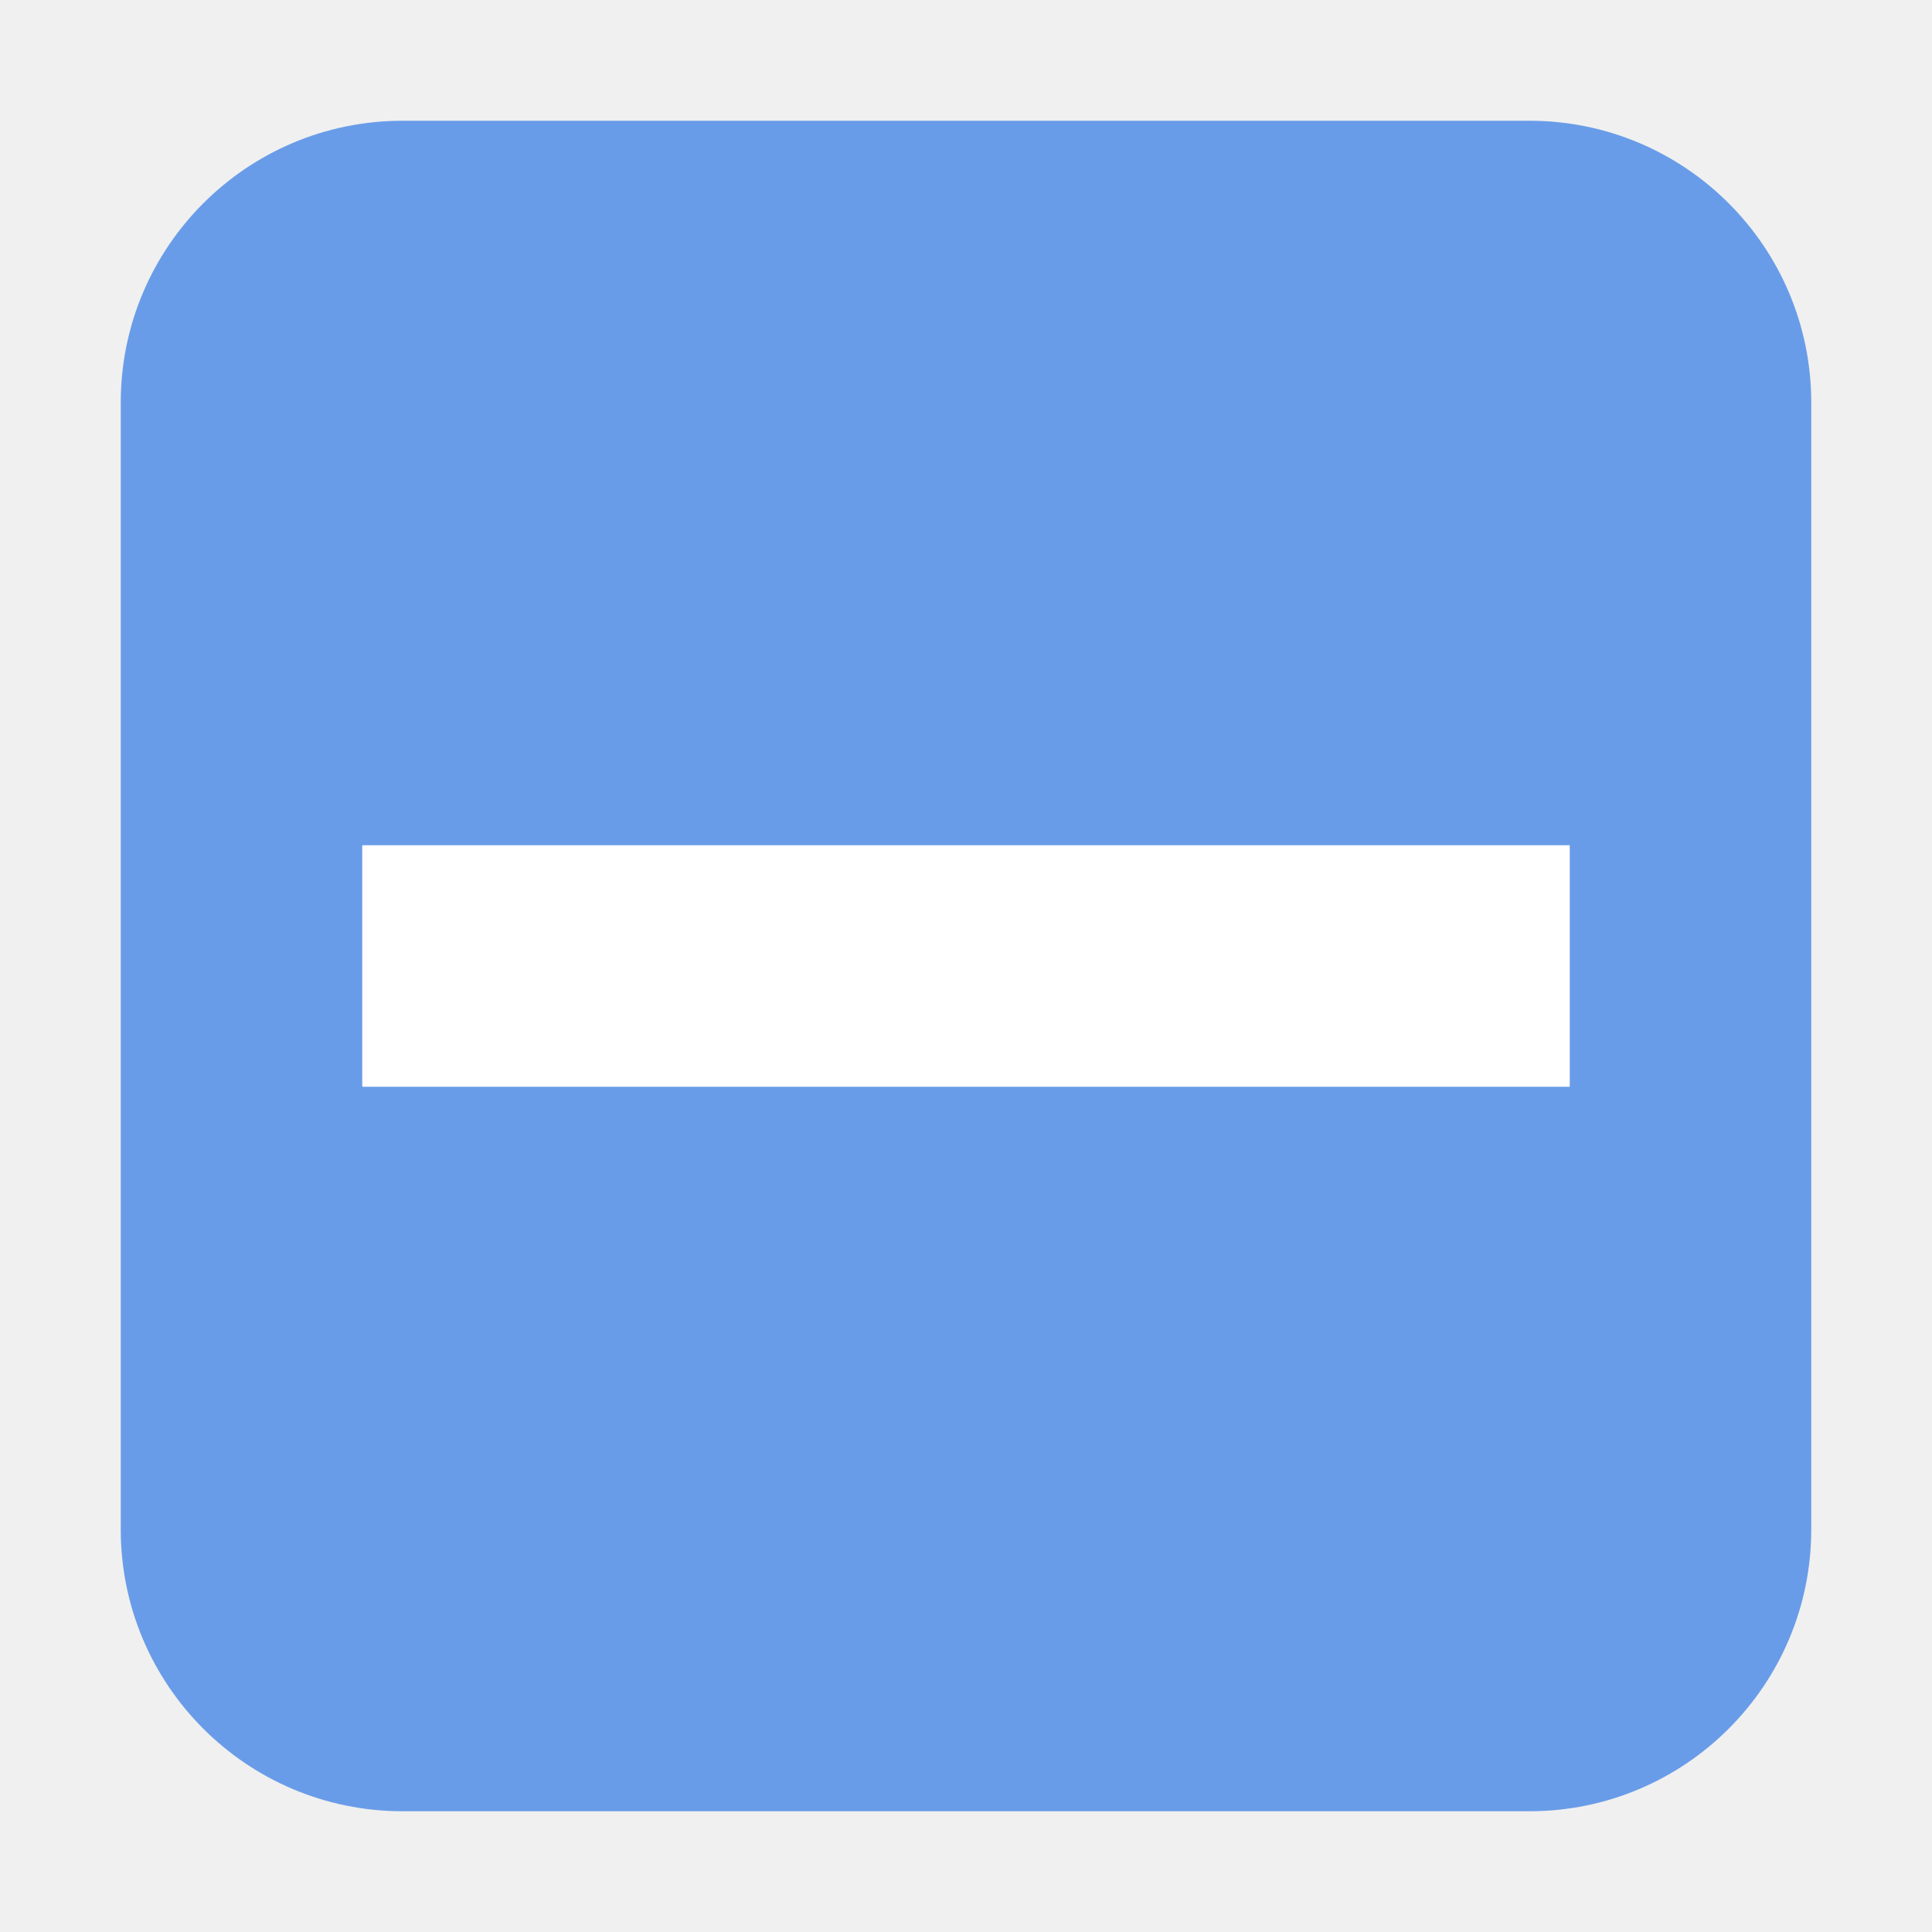
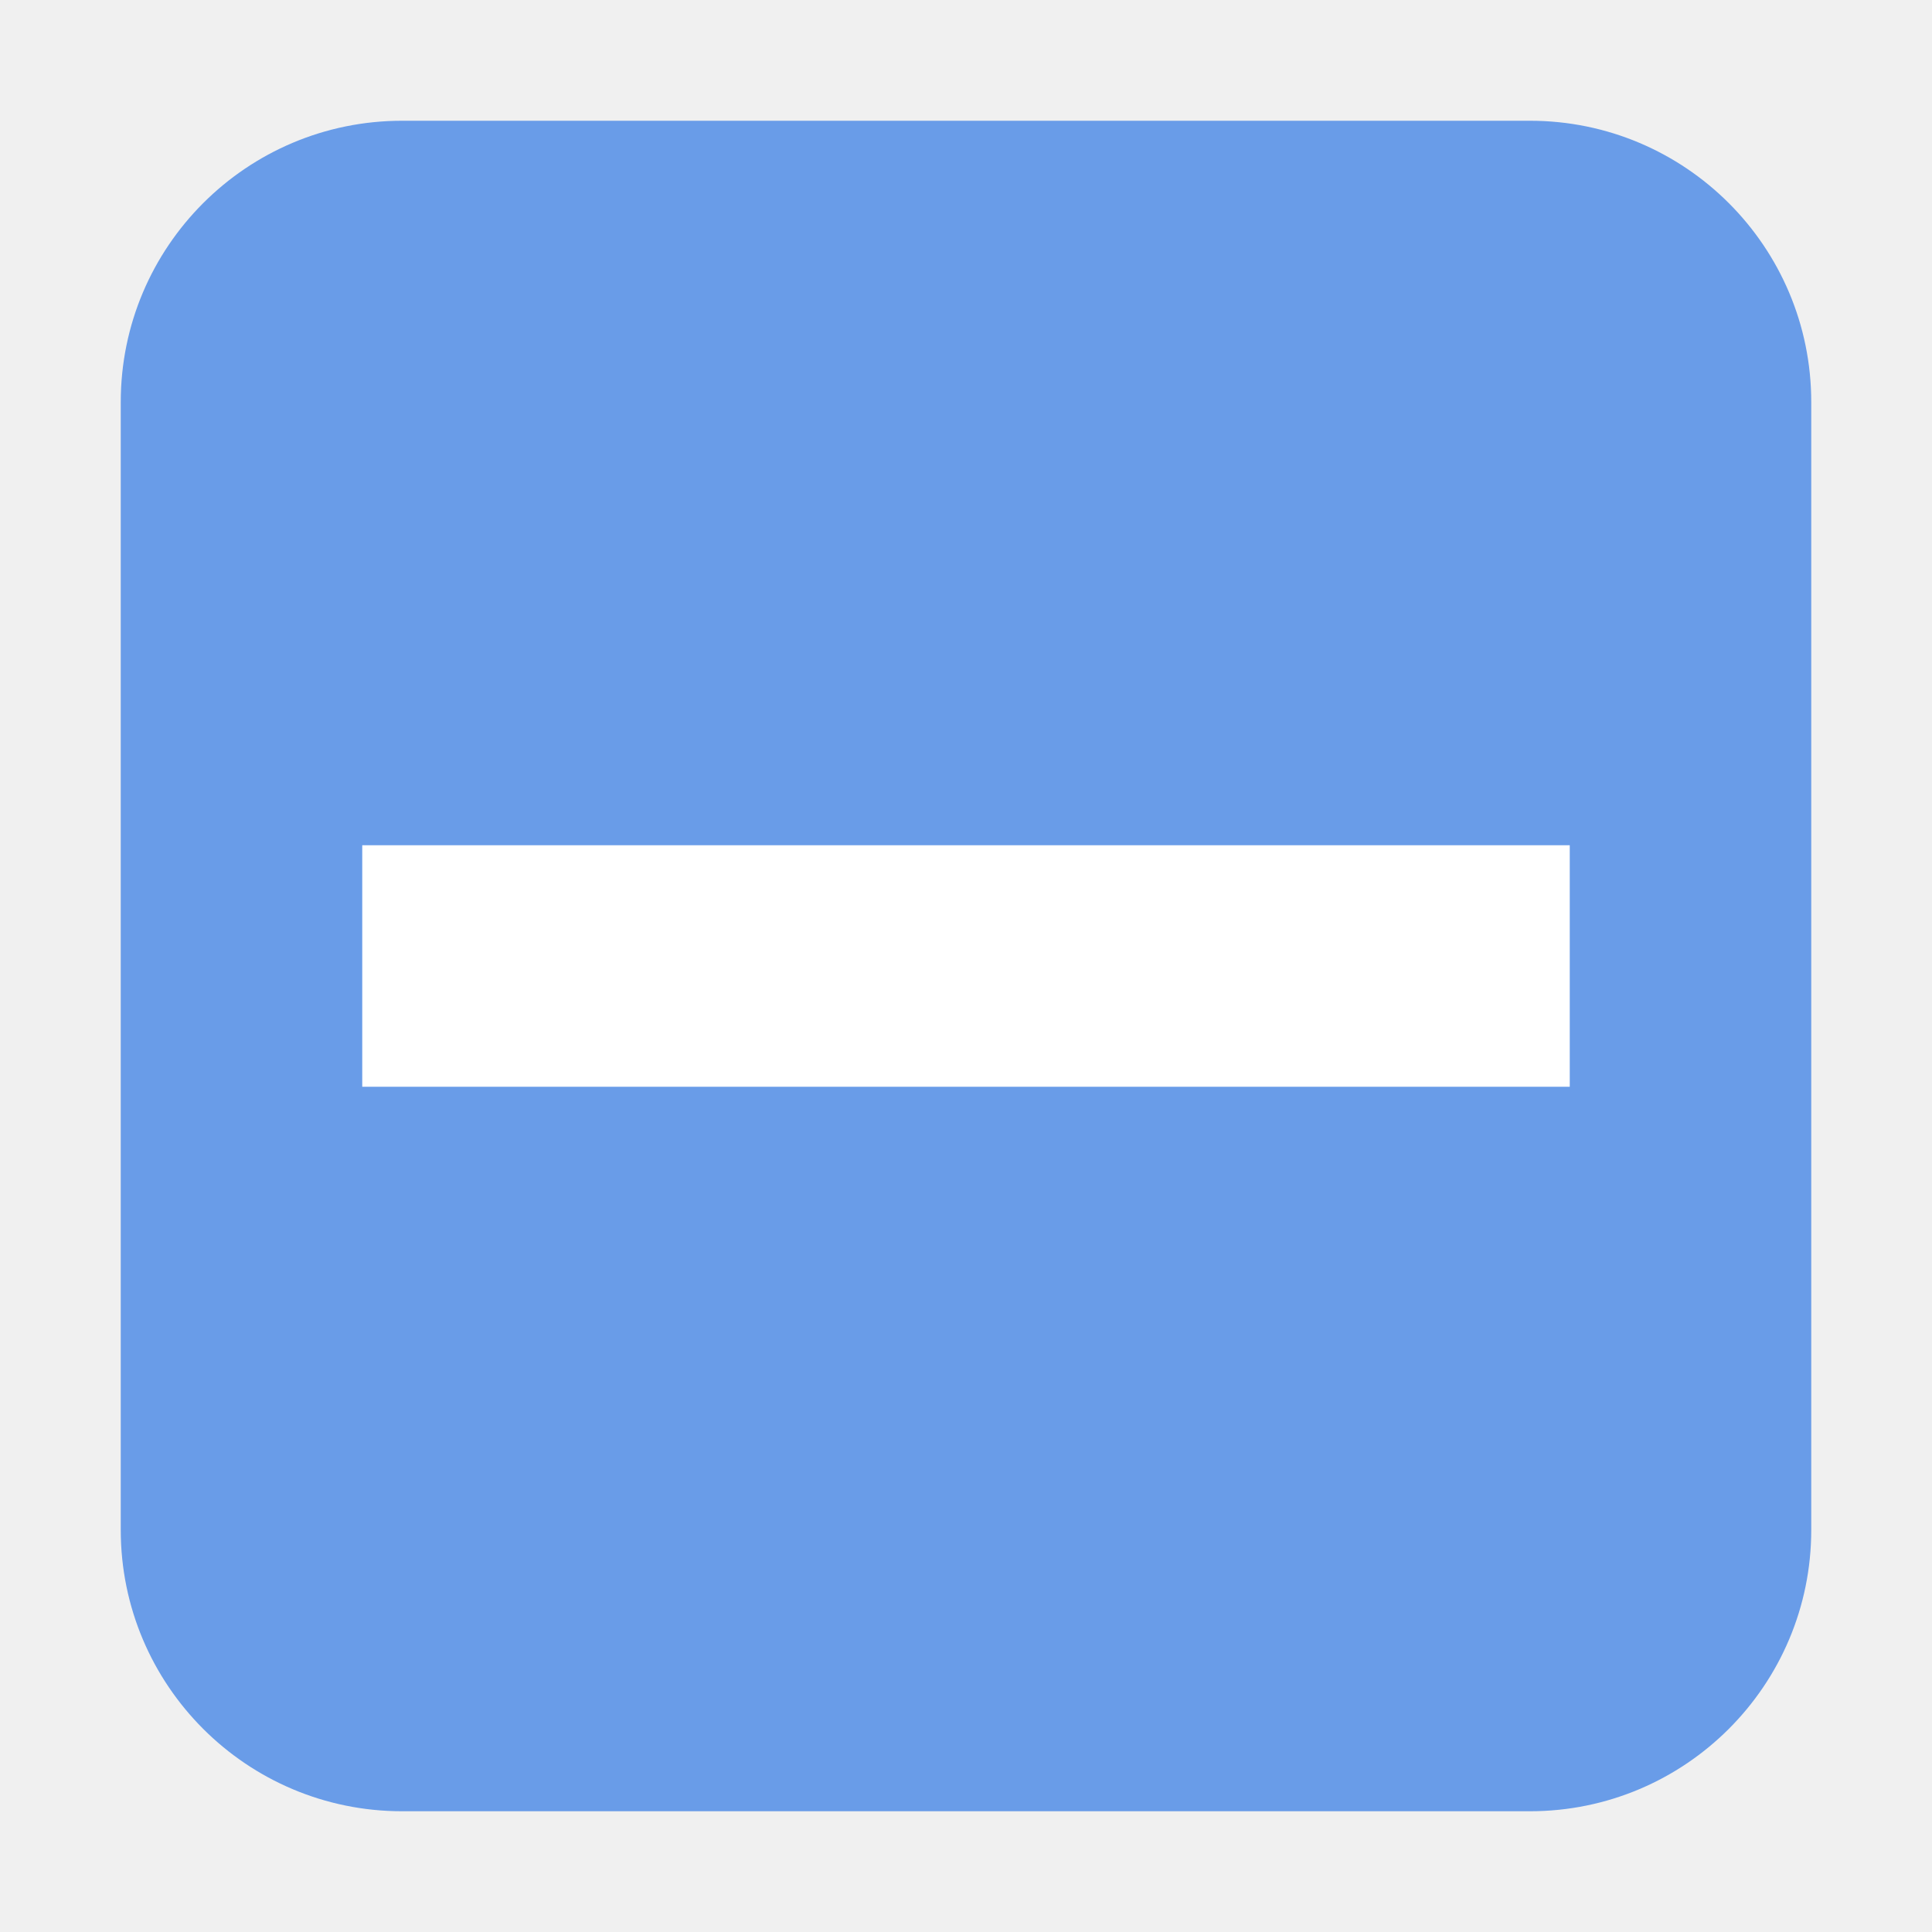
<svg xmlns="http://www.w3.org/2000/svg" height="16" width="16" viewBox="0 0 16 16">
-   <path d="M3.333 1A2.334 2.334 0 0 0 1 3.333v9.334A2.334 2.334 0 0 0 3.333 15h9.334A2.334 2.334 0 0 0 15 12.667V3.333A2.334 2.334 0 0 0 12.667 1z" fill="#699ce8" />
+   <rect x="1" y="1" rx="2.33" height="14" width="14" fill="#699ce8" />
  <path d="M3 7h10v2H3z" fill="#fff" />
</svg>
